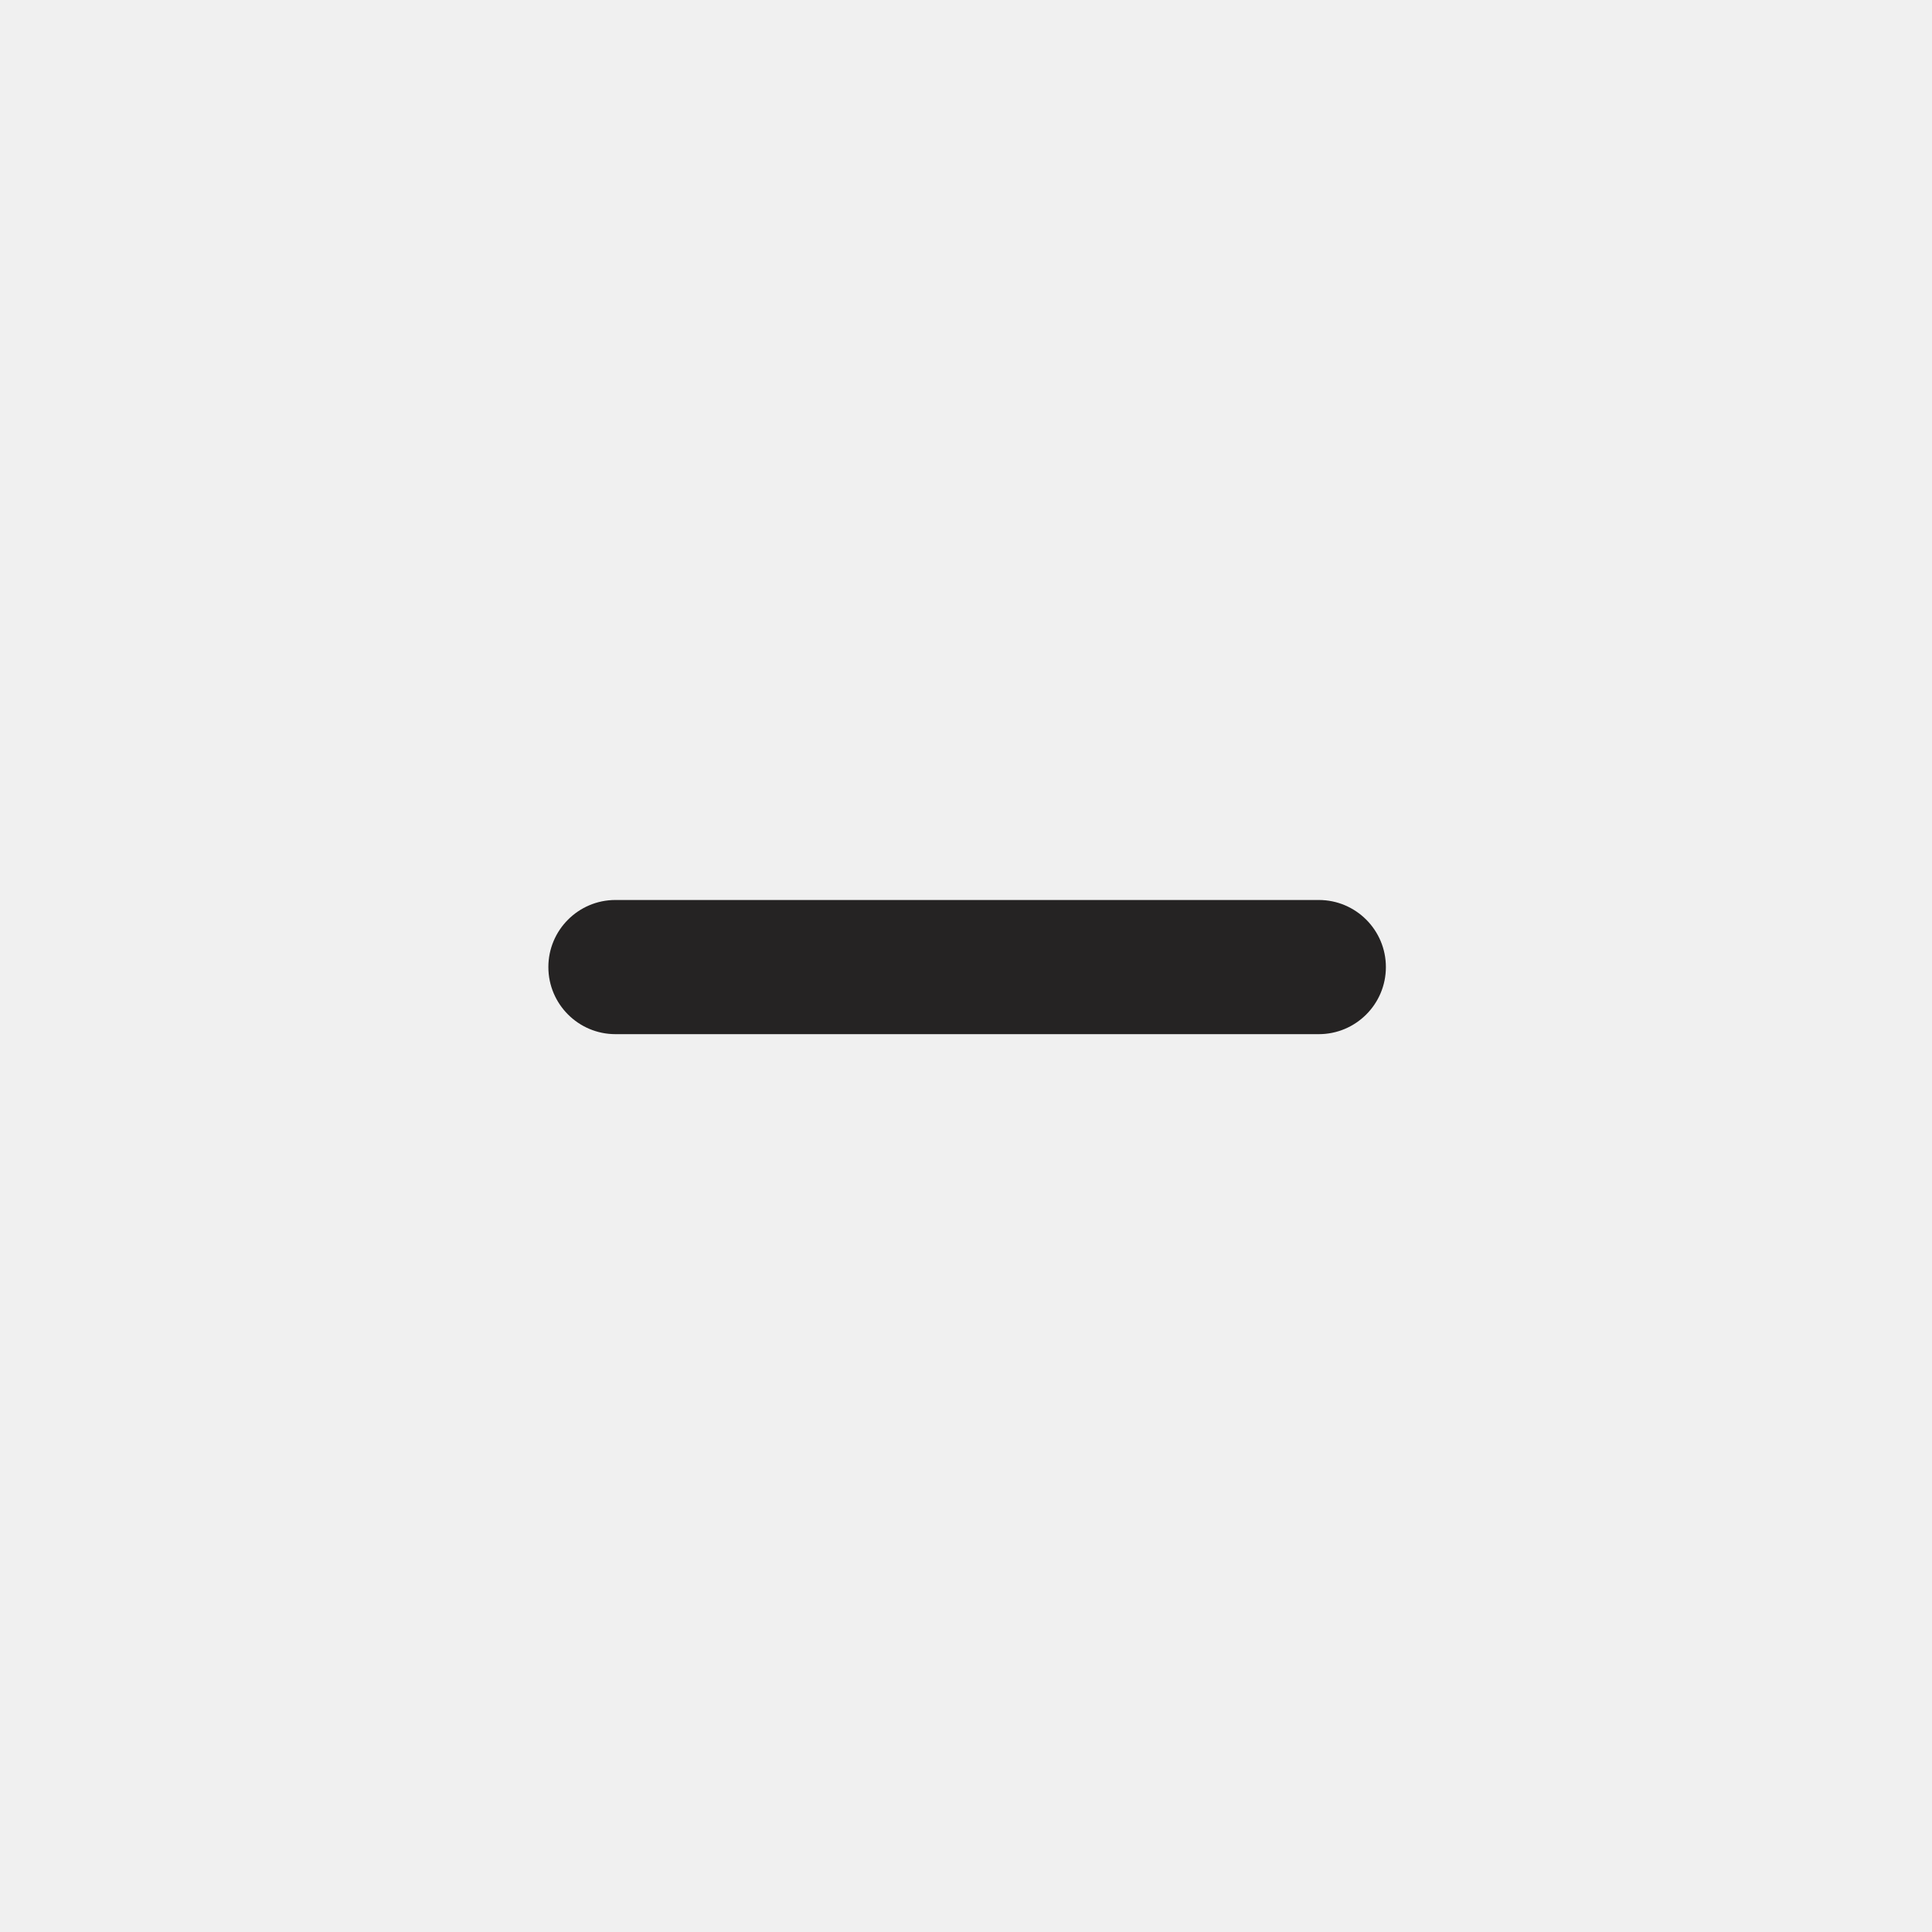
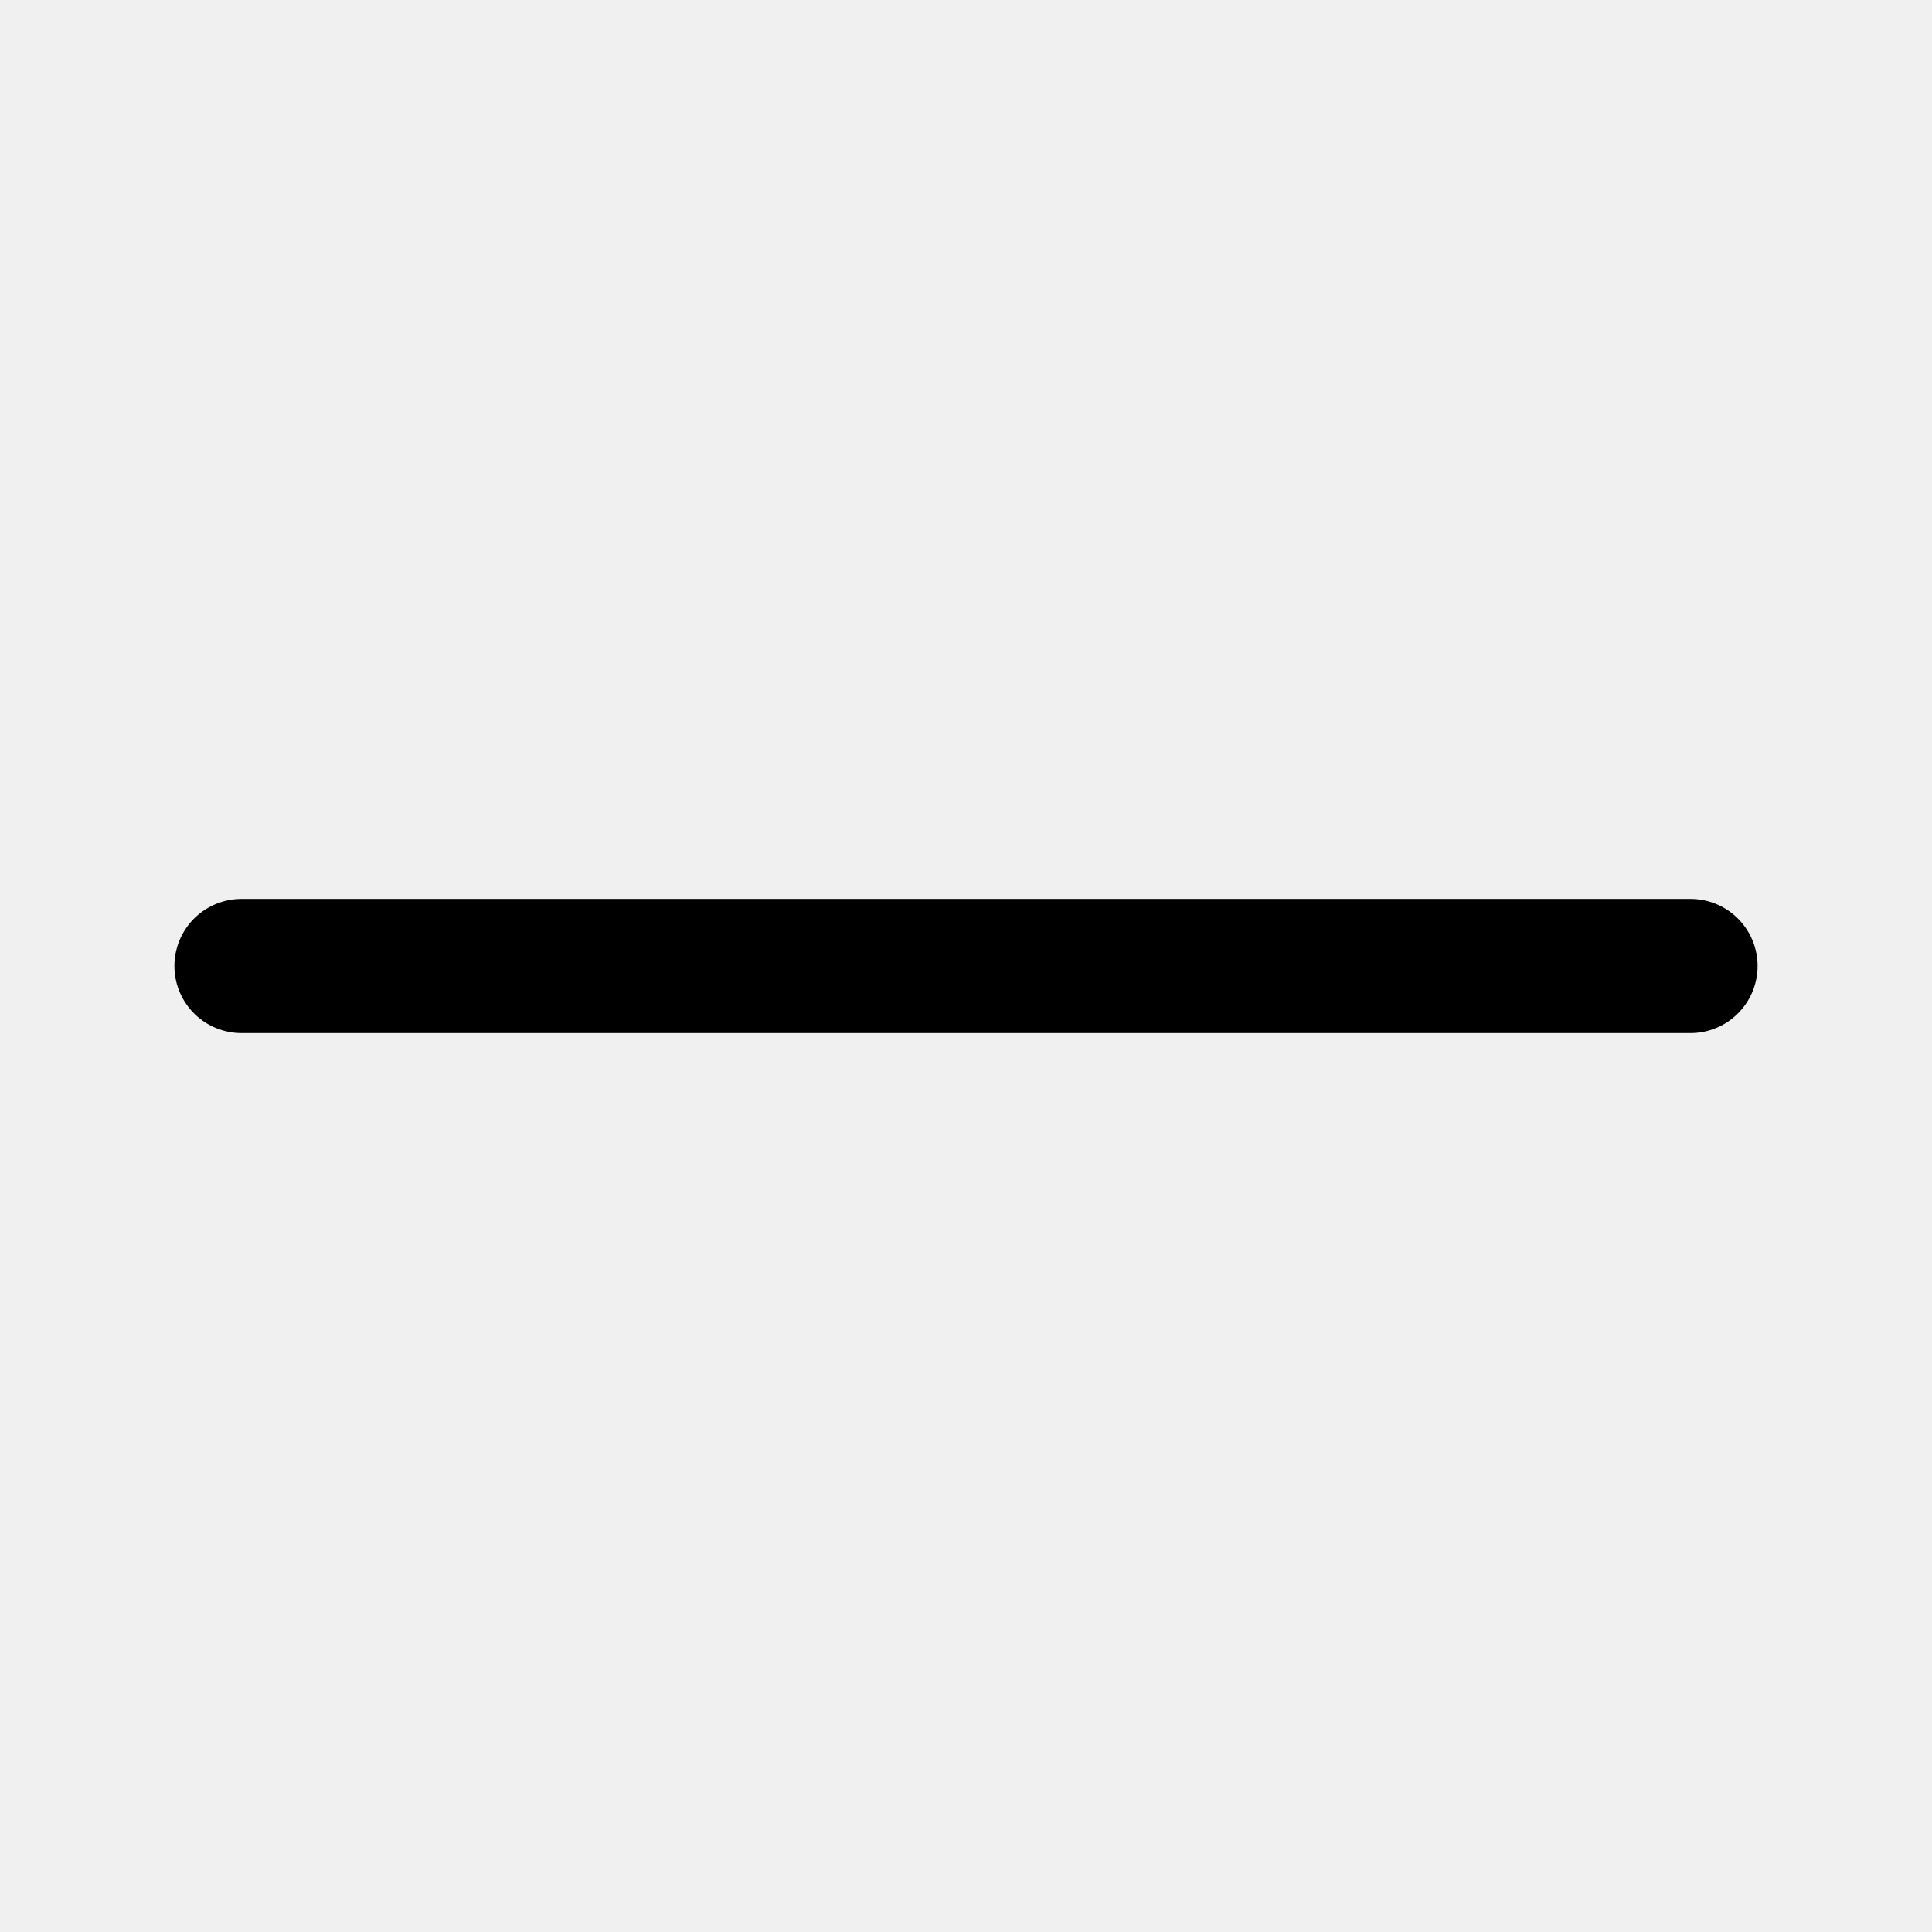
<svg xmlns="http://www.w3.org/2000/svg" width="18" height="18" viewBox="0 0 18 18" fill="none">
-   <g clip-path="url(#clip0_622_5512)">
-     <path fill-rule="evenodd" clip-rule="evenodd" d="M5.109 9.01C5.109 8.665 5.389 8.385 5.734 8.385L12.287 8.385C12.632 8.385 12.912 8.665 12.912 9.01C12.912 9.355 12.632 9.635 12.287 9.635L5.734 9.635C5.389 9.635 5.109 9.355 5.109 9.01Z" fill="#252323" />
+   <g clip-path="url(#clip0_1973_12804)">
+     <path d="M15.75 9H9H2.25" stroke="black" stroke-width="1.25" stroke-linecap="round" />
  </g>
  <defs>
-     <clipPath id="clip0_622_5512">
+     <clipPath id="clip0_1973_12804">
      <rect width="18" height="18" fill="white" />
    </clipPath>
  </defs>
</svg>
